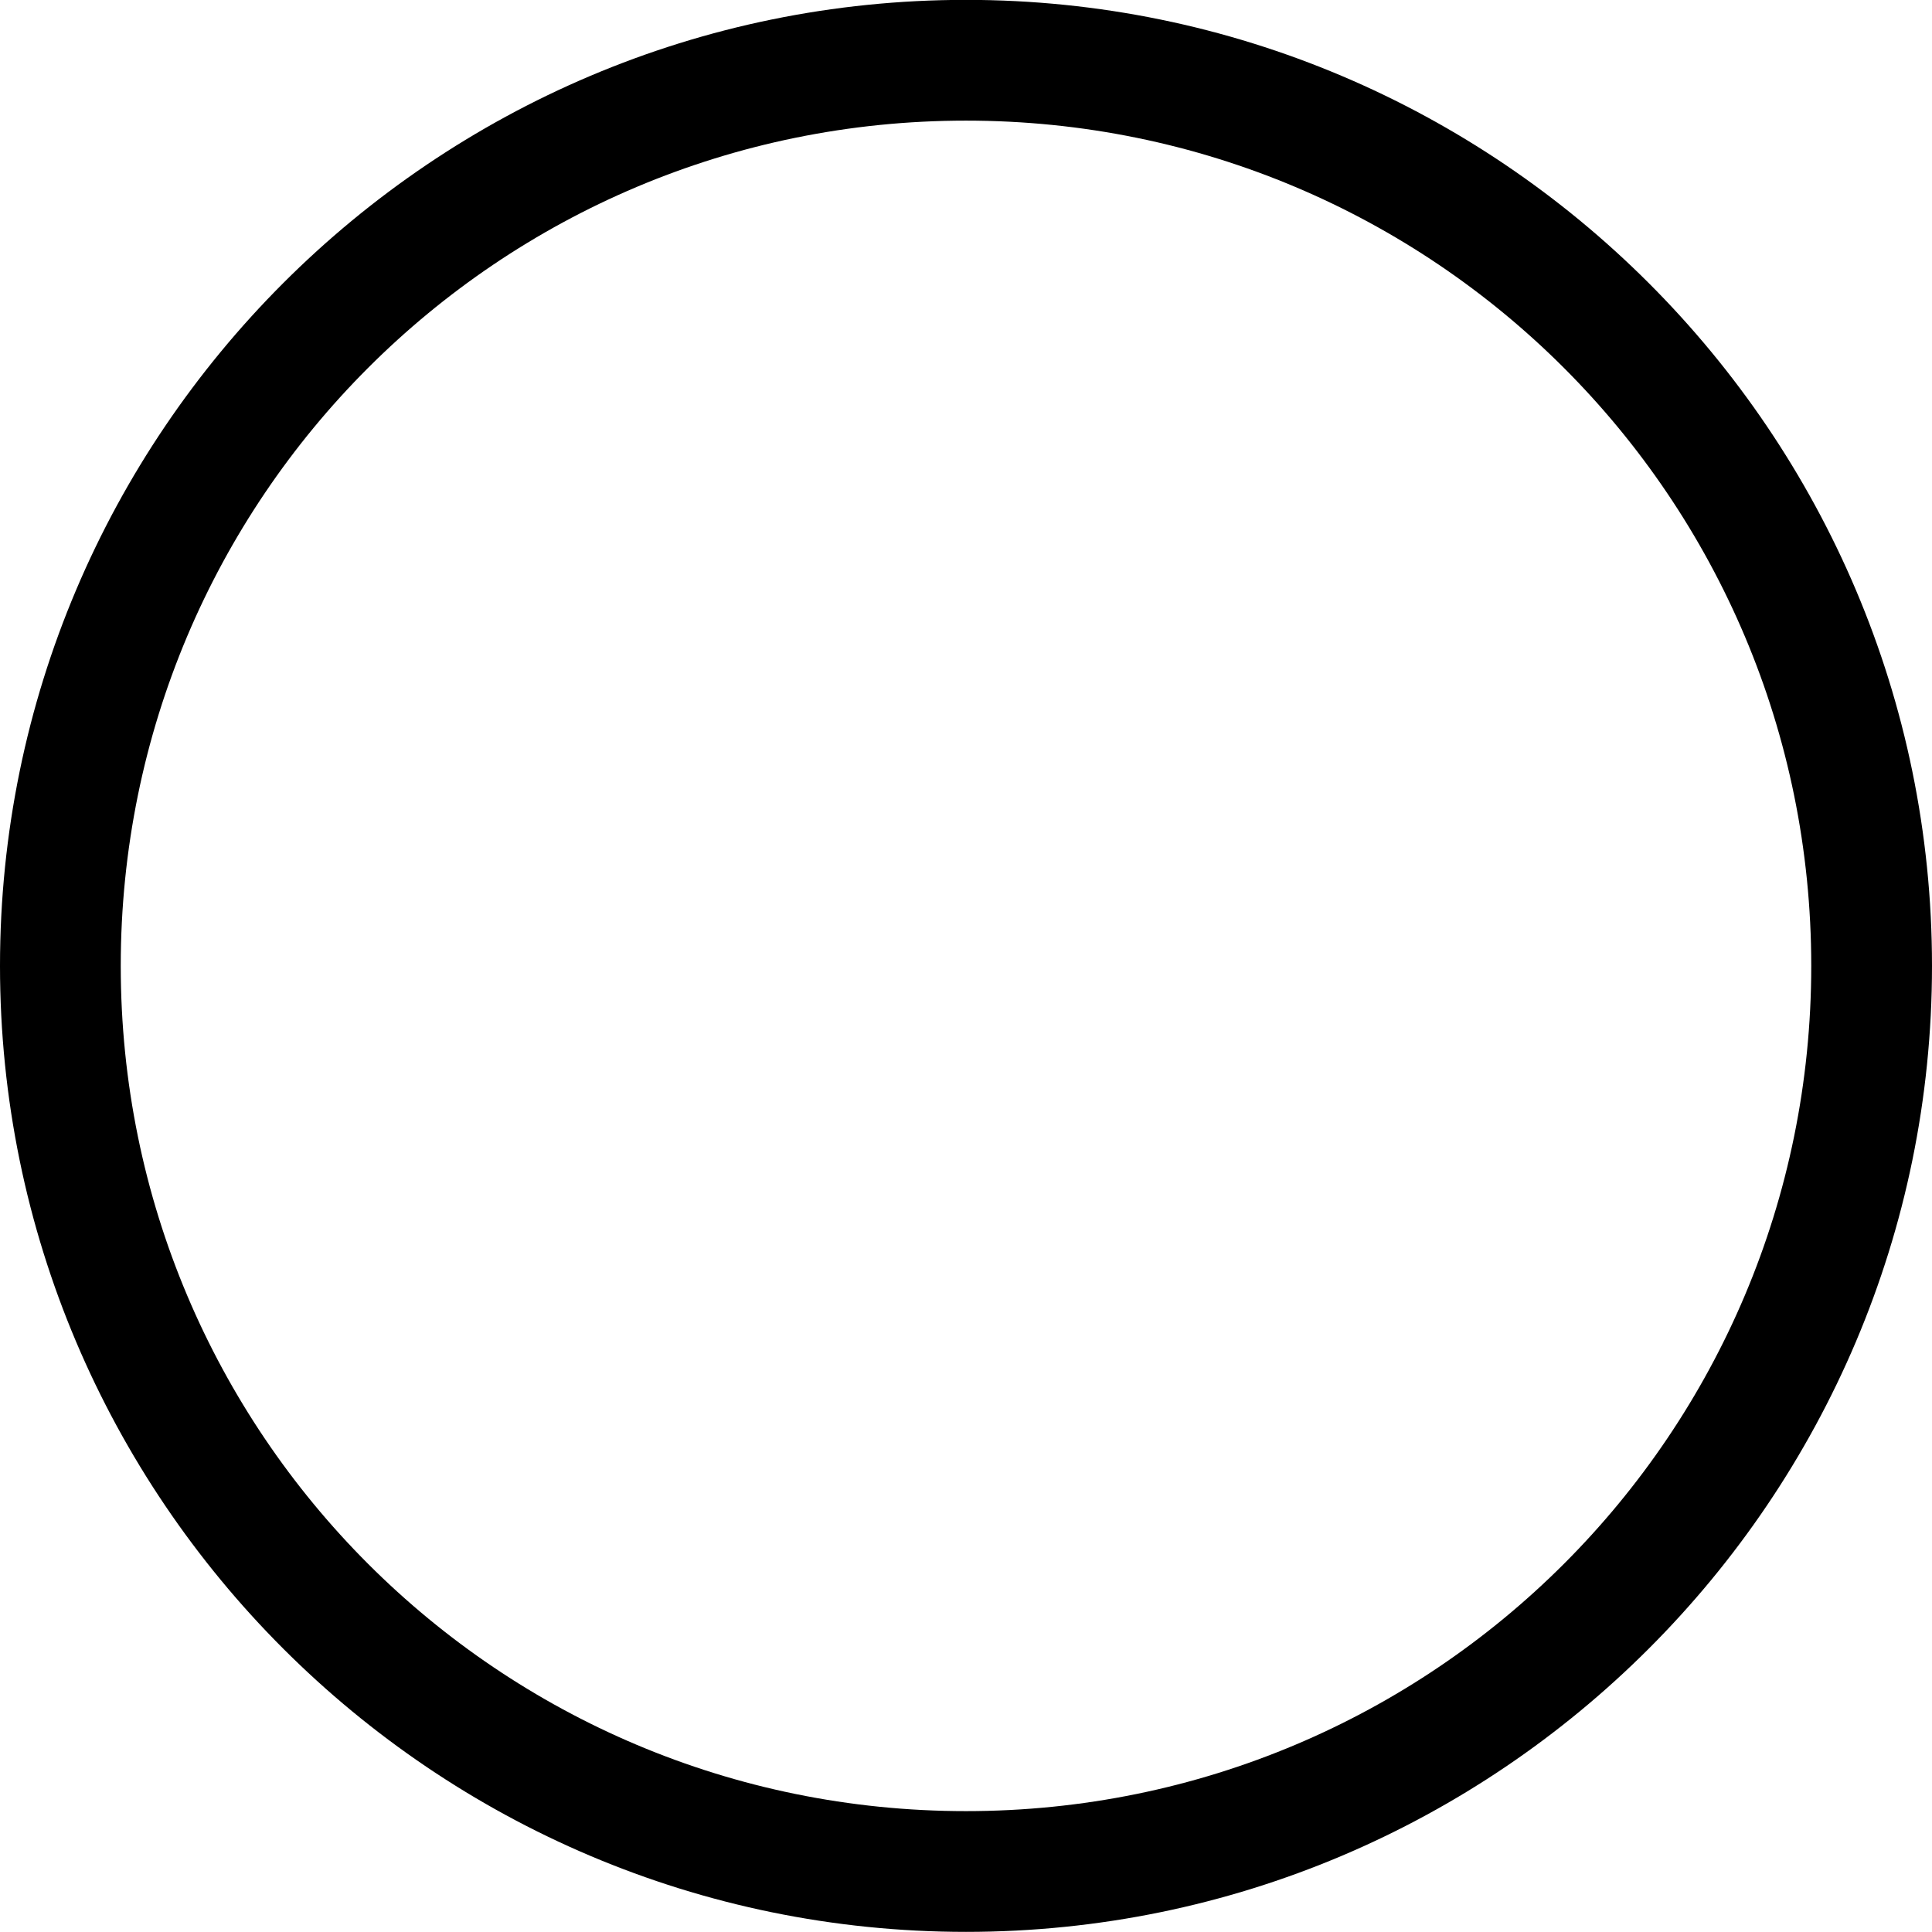
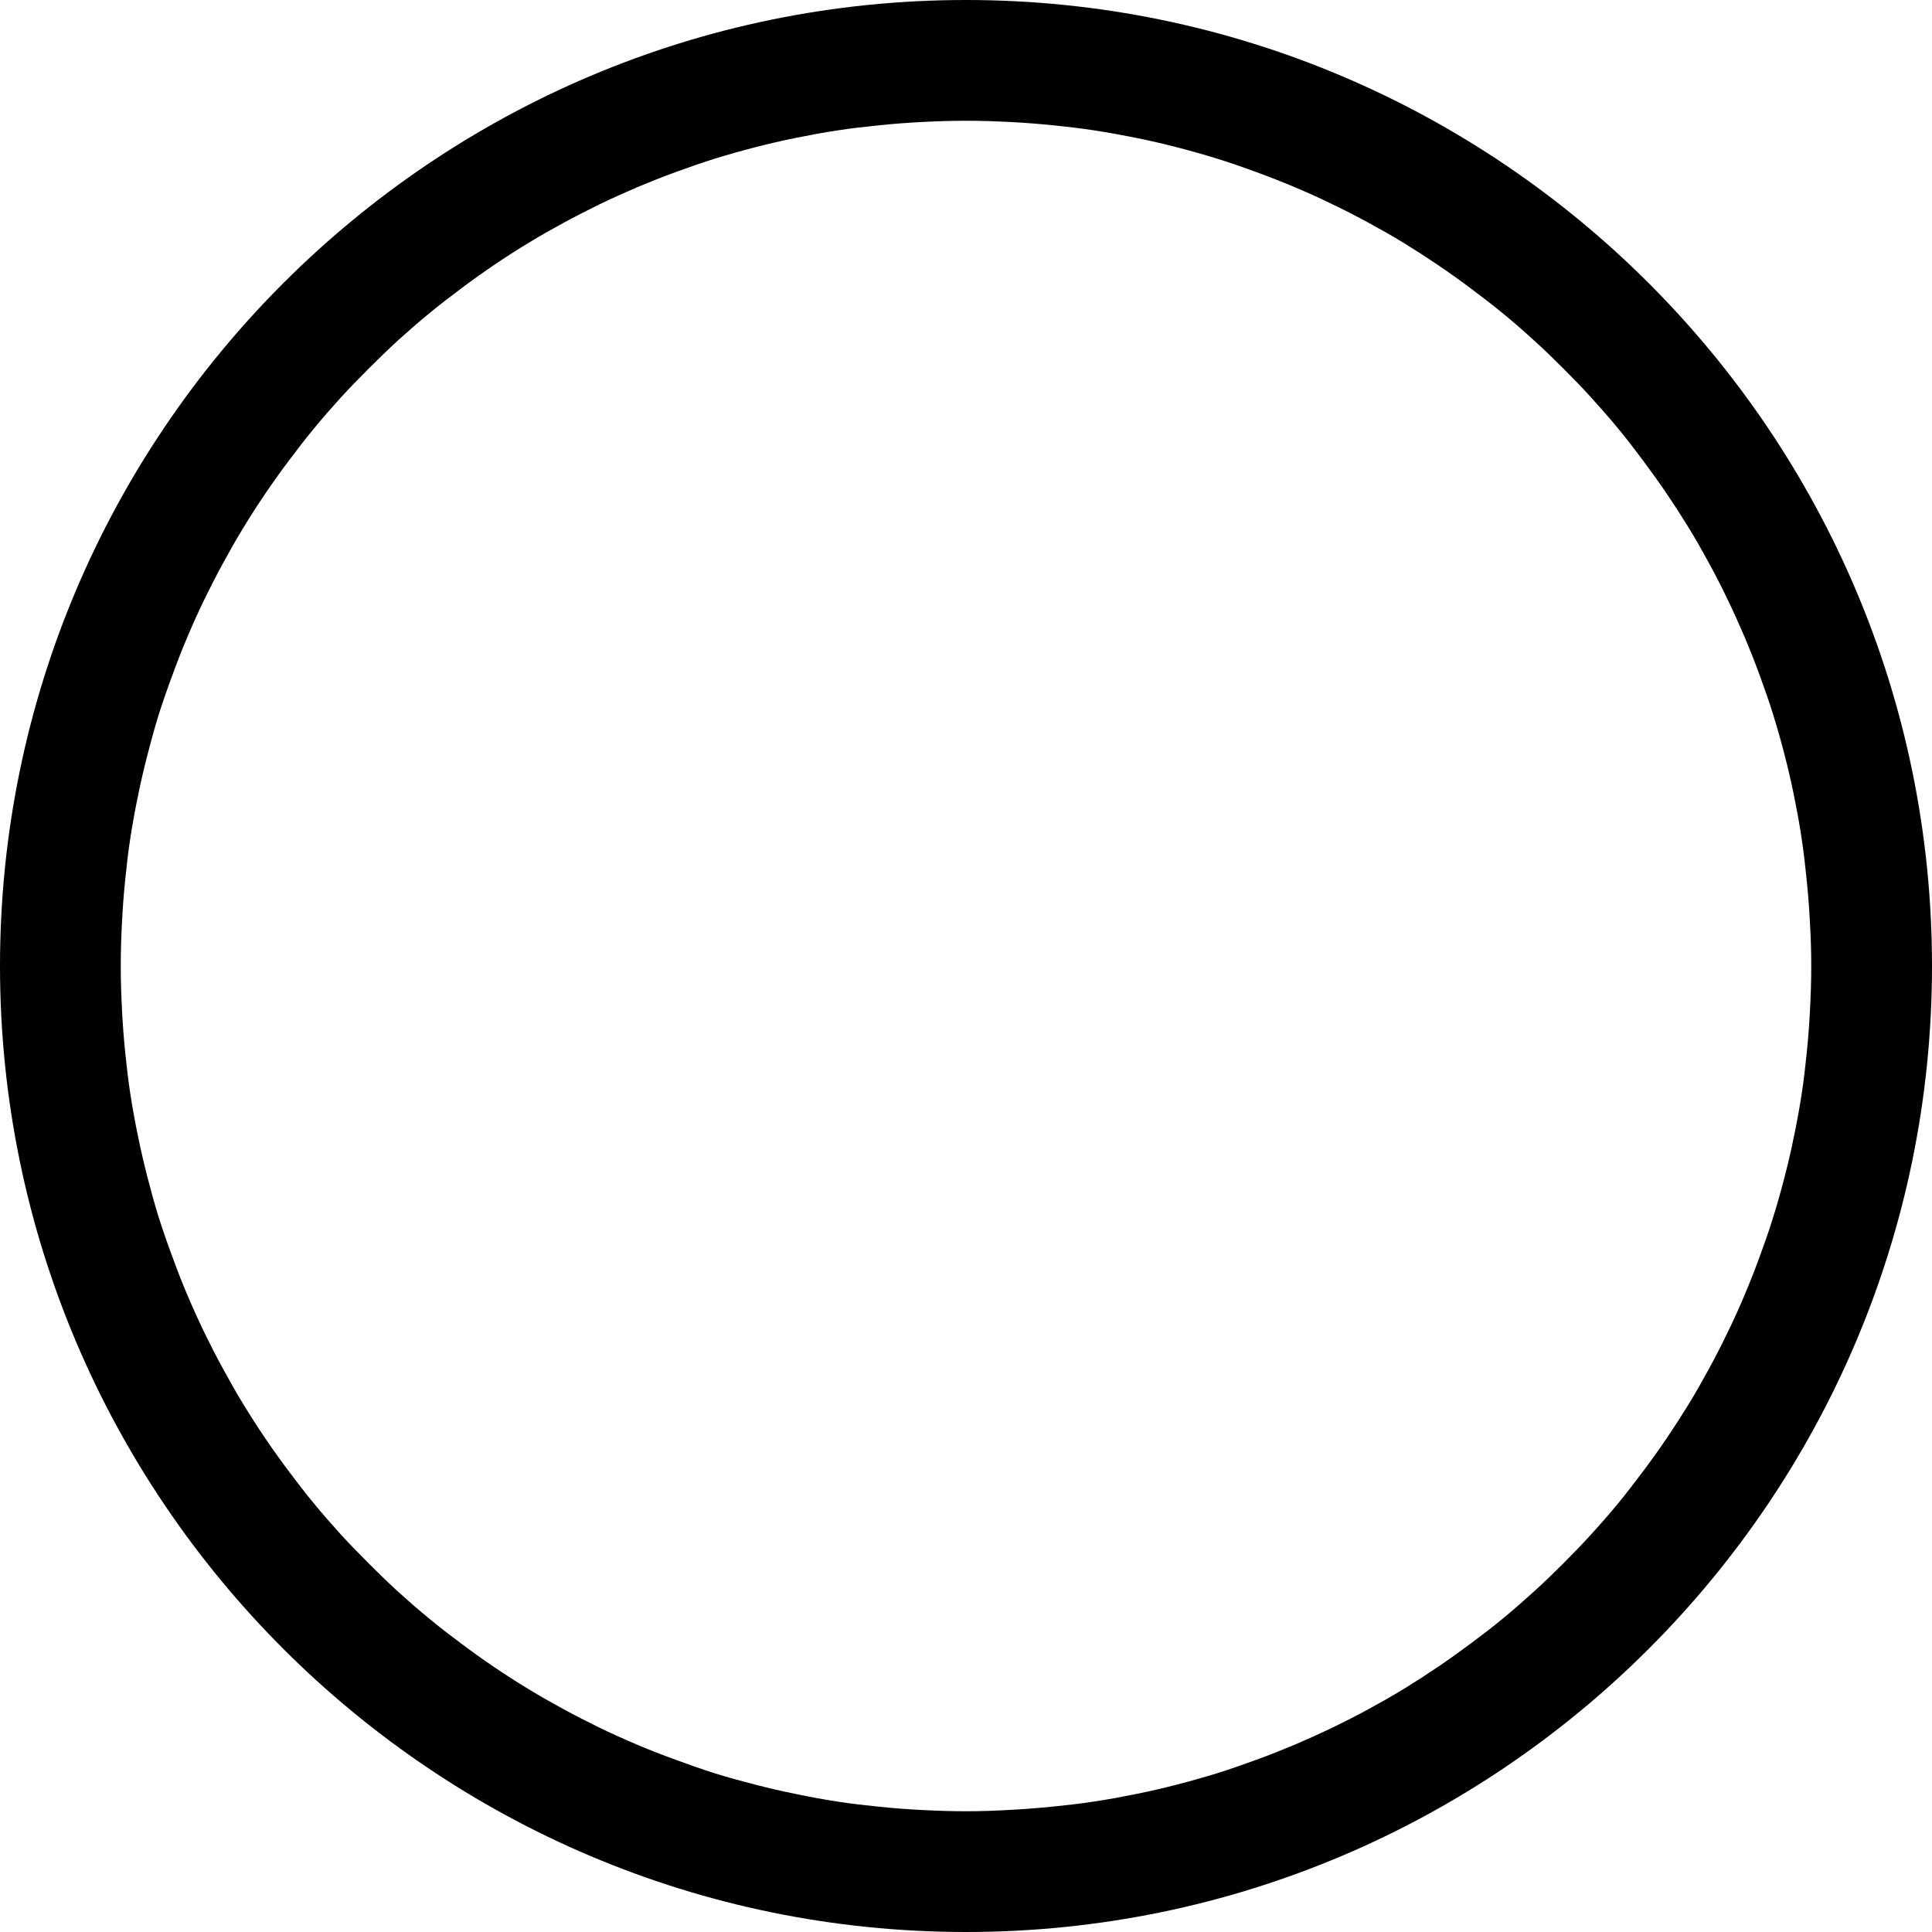
<svg xmlns="http://www.w3.org/2000/svg" width="16" height="16" viewBox="0 0 16 16" id="svg4140" version="1.1">
  <defs id="defs4142" />
  <g id="layer1" transform="translate(0,-1036.362)">
-     <path style="color:#000000;fill:#000000;stroke-linecap:round;stroke-linejoin:round;-inkscape-stroke:none" d="m 8,1036.361 c -4.412,0 -8,3.588 -8,8 0,4.412 3.588,8 8,8 4.412,0 8,-3.588 8,-8 0,-4.412 -3.588,-8 -8,-8 z m 0,1 c 3.872,0 7,3.128 7,7 0,3.872 -3.128,7 -7,7 -3.872,0 -7,-3.128 -7,-7 0,-3.872 3.128,-7 7,-7 z" id="path4690" />
+     <path id="path1222" style="color:#000000;opacity:1;fill:#000000;fill-opacity:1;stroke-linecap:round;stroke-linejoin:round;-inkscape-stroke:none" d="M 8,0 C 3.588,0 0,3.588 0,8 c 0,4.412 3.588,8 8,8 4.412,0 8,-3.588 8,-8 C 16,3.588 12.412,0 8,0 Z m 0,1 c 0.121,0 0.24,0.004 0.359,0.01 0.119,0.006 0.238,0.015 0.355,0.027 0.118,0.012 0.234,0.025 0.35,0.043 0.116,0.018 0.232,0.039 0.346,0.062 0.114,0.023 0.226,0.049 0.338,0.078 0.112,0.029 0.222,0.06 0.332,0.094 0.11,0.034 0.217,0.072 0.324,0.111 0.107,0.039 0.214,0.081 0.318,0.125 0.105,0.044 0.209,0.091 0.311,0.141 0.102,0.049 0.202,0.1 0.301,0.154 0.099,0.054 0.197,0.109 0.293,0.168 0.096,0.059 0.192,0.121 0.285,0.184 0.093,0.063 0.184,0.128 0.273,0.195 0.09,0.067 0.179,0.136 0.266,0.207 0.086,0.071 0.171,0.145 0.254,0.221 0.083,0.075 0.163,0.153 0.242,0.232 0.079,0.079 0.157,0.159 0.232,0.242 0.075,0.083 0.149,0.167 0.221,0.254 0.071,0.086 0.14,0.176 0.207,0.266 0.067,0.09 0.132,0.18 0.195,0.273 0.063,0.093 0.125,0.189 0.184,0.285 0.059,0.096 0.114,0.194 0.168,0.293 0.054,0.099 0.105,0.199 0.154,0.301 0.049,0.102 0.096,0.206 0.141,0.311 0.044,0.105 0.086,0.211 0.125,0.318 0.039,0.107 0.077,0.215 0.111,0.324 0.034,0.11 0.065,0.22 0.094,0.332 0.029,0.112 0.055,0.224 0.078,0.338 0.023,0.114 0.045,0.23 0.062,0.346 0.018,0.116 0.031,0.232 0.043,0.35 0.012,0.118 0.021,0.236 0.027,0.355 C 14.996,7.76 15,7.879 15,8 15,8.121 14.996,8.24 14.99,8.359 14.984,8.479 14.975,8.597 14.963,8.715 14.951,8.832 14.938,8.949 14.92,9.064 14.902,9.18 14.881,9.296 14.857,9.41 14.834,9.524 14.808,9.636 14.779,9.748 c -0.029,0.112 -0.06,0.222 -0.094,0.332 -0.034,0.11 -0.072,0.217 -0.111,0.324 -0.039,0.107 -0.081,0.214 -0.125,0.318 -0.044,0.105 -0.091,0.209 -0.141,0.311 -0.049,0.102 -0.1,0.202 -0.154,0.301 -0.054,0.099 -0.109,0.197 -0.168,0.293 -0.059,0.096 -0.121,0.192 -0.184,0.285 -0.063,0.093 -0.128,0.184 -0.195,0.273 -0.067,0.09 -0.136,0.179 -0.207,0.266 -0.071,0.086 -0.145,0.171 -0.221,0.254 -0.075,0.083 -0.153,0.163 -0.232,0.242 -0.079,0.079 -0.159,0.157 -0.242,0.232 -0.083,0.075 -0.167,0.149 -0.254,0.221 -0.086,0.071 -0.176,0.14 -0.266,0.207 -0.09,0.067 -0.18,0.132 -0.273,0.195 -0.093,0.063 -0.189,0.125 -0.285,0.184 -0.096,0.059 -0.194,0.114 -0.293,0.168 -0.099,0.054 -0.199,0.105 -0.301,0.154 -0.102,0.049 -0.206,0.096 -0.311,0.141 -0.105,0.044 -0.211,0.086 -0.318,0.125 -0.107,0.039 -0.215,0.077 -0.324,0.111 -0.11,0.034 -0.22,0.065 -0.332,0.094 -0.112,0.029 -0.224,0.055 -0.338,0.078 -0.114,0.023 -0.23,0.045 -0.346,0.062 -0.116,0.018 -0.232,0.031 -0.35,0.043 -0.118,0.012 -0.236,0.021 -0.355,0.027 C 8.24,14.996 8.121,15 8,15 7.879,15 7.76,14.996 7.641,14.99 7.521,14.984 7.403,14.975 7.285,14.963 7.168,14.951 7.051,14.938 6.936,14.92 6.82,14.902 6.704,14.881 6.59,14.857 6.476,14.834 6.364,14.808 6.252,14.779 6.14,14.75 6.029,14.72 5.92,14.686 5.81,14.651 5.703,14.613 5.596,14.574 5.489,14.535 5.382,14.494 5.277,14.449 5.173,14.405 5.069,14.358 4.967,14.309 4.865,14.259 4.765,14.208 4.666,14.154 4.567,14.1 4.469,14.045 4.373,13.986 4.277,13.928 4.181,13.866 4.088,13.803 3.995,13.74 3.904,13.675 3.814,13.607 3.725,13.54 3.635,13.472 3.549,13.4 3.462,13.329 3.378,13.255 3.295,13.18 3.212,13.104 3.132,13.026 3.053,12.947 2.974,12.868 2.896,12.788 2.82,12.705 2.745,12.622 2.671,12.538 2.6,12.451 2.528,12.365 2.46,12.275 2.393,12.186 2.325,12.096 2.26,12.005 2.197,11.912 2.134,11.819 2.072,11.723 2.014,11.627 1.955,11.531 1.9,11.433 1.846,11.334 1.792,11.235 1.741,11.135 1.691,11.033 1.642,10.931 1.595,10.827 1.551,10.723 1.506,10.618 1.465,10.511 1.426,10.404 1.386,10.297 1.349,10.19 1.314,10.08 1.28,9.971 1.25,9.86 1.221,9.748 1.192,9.636 1.166,9.524 1.143,9.41 1.119,9.296 1.098,9.18 1.08,9.064 1.062,8.949 1.049,8.832 1.037,8.715 1.025,8.597 1.016,8.479 1.01,8.359 1.004,8.24 1,8.121 1,8 1,7.879 1.004,7.76 1.01,7.641 1.016,7.521 1.025,7.403 1.037,7.285 1.049,7.168 1.062,7.051 1.08,6.936 1.098,6.82 1.119,6.704 1.143,6.59 1.166,6.476 1.192,6.364 1.221,6.252 1.25,6.14 1.28,6.029 1.314,5.92 1.349,5.81 1.386,5.703 1.426,5.596 1.465,5.489 1.506,5.382 1.551,5.277 1.595,5.173 1.642,5.069 1.691,4.967 1.741,4.865 1.792,4.765 1.846,4.666 1.9,4.567 1.955,4.469 2.014,4.373 2.072,4.277 2.134,4.181 2.197,4.088 2.26,3.995 2.325,3.904 2.393,3.814 2.46,3.725 2.528,3.635 2.6,3.549 2.671,3.462 2.745,3.378 2.82,3.295 2.896,3.212 2.974,3.132 3.053,3.053 3.132,2.974 3.212,2.896 3.295,2.82 3.378,2.745 3.462,2.671 3.549,2.6 3.635,2.528 3.725,2.46 3.814,2.393 3.904,2.325 3.995,2.26 4.088,2.197 4.181,2.134 4.277,2.072 4.373,2.014 4.469,1.955 4.567,1.9 4.666,1.846 4.765,1.792 4.865,1.741 4.967,1.691 c 0.102,-0.049 0.206,-0.096 0.311,-0.141 0.105,-0.044 0.211,-0.086 0.318,-0.125 0.107,-0.039 0.215,-0.077 0.324,-0.111 0.11,-0.034 0.22,-0.065 0.332,-0.094 0.112,-0.029 0.224,-0.055 0.338,-0.078 0.114,-0.023 0.23,-0.045 0.346,-0.062 0.116,-0.018 0.232,-0.031 0.35,-0.043 C 7.403,1.025 7.521,1.016 7.641,1.01 7.76,1.004 7.879,1 8,1 Z" transform="translate(0,1036.362)" />
  </g>
</svg>
